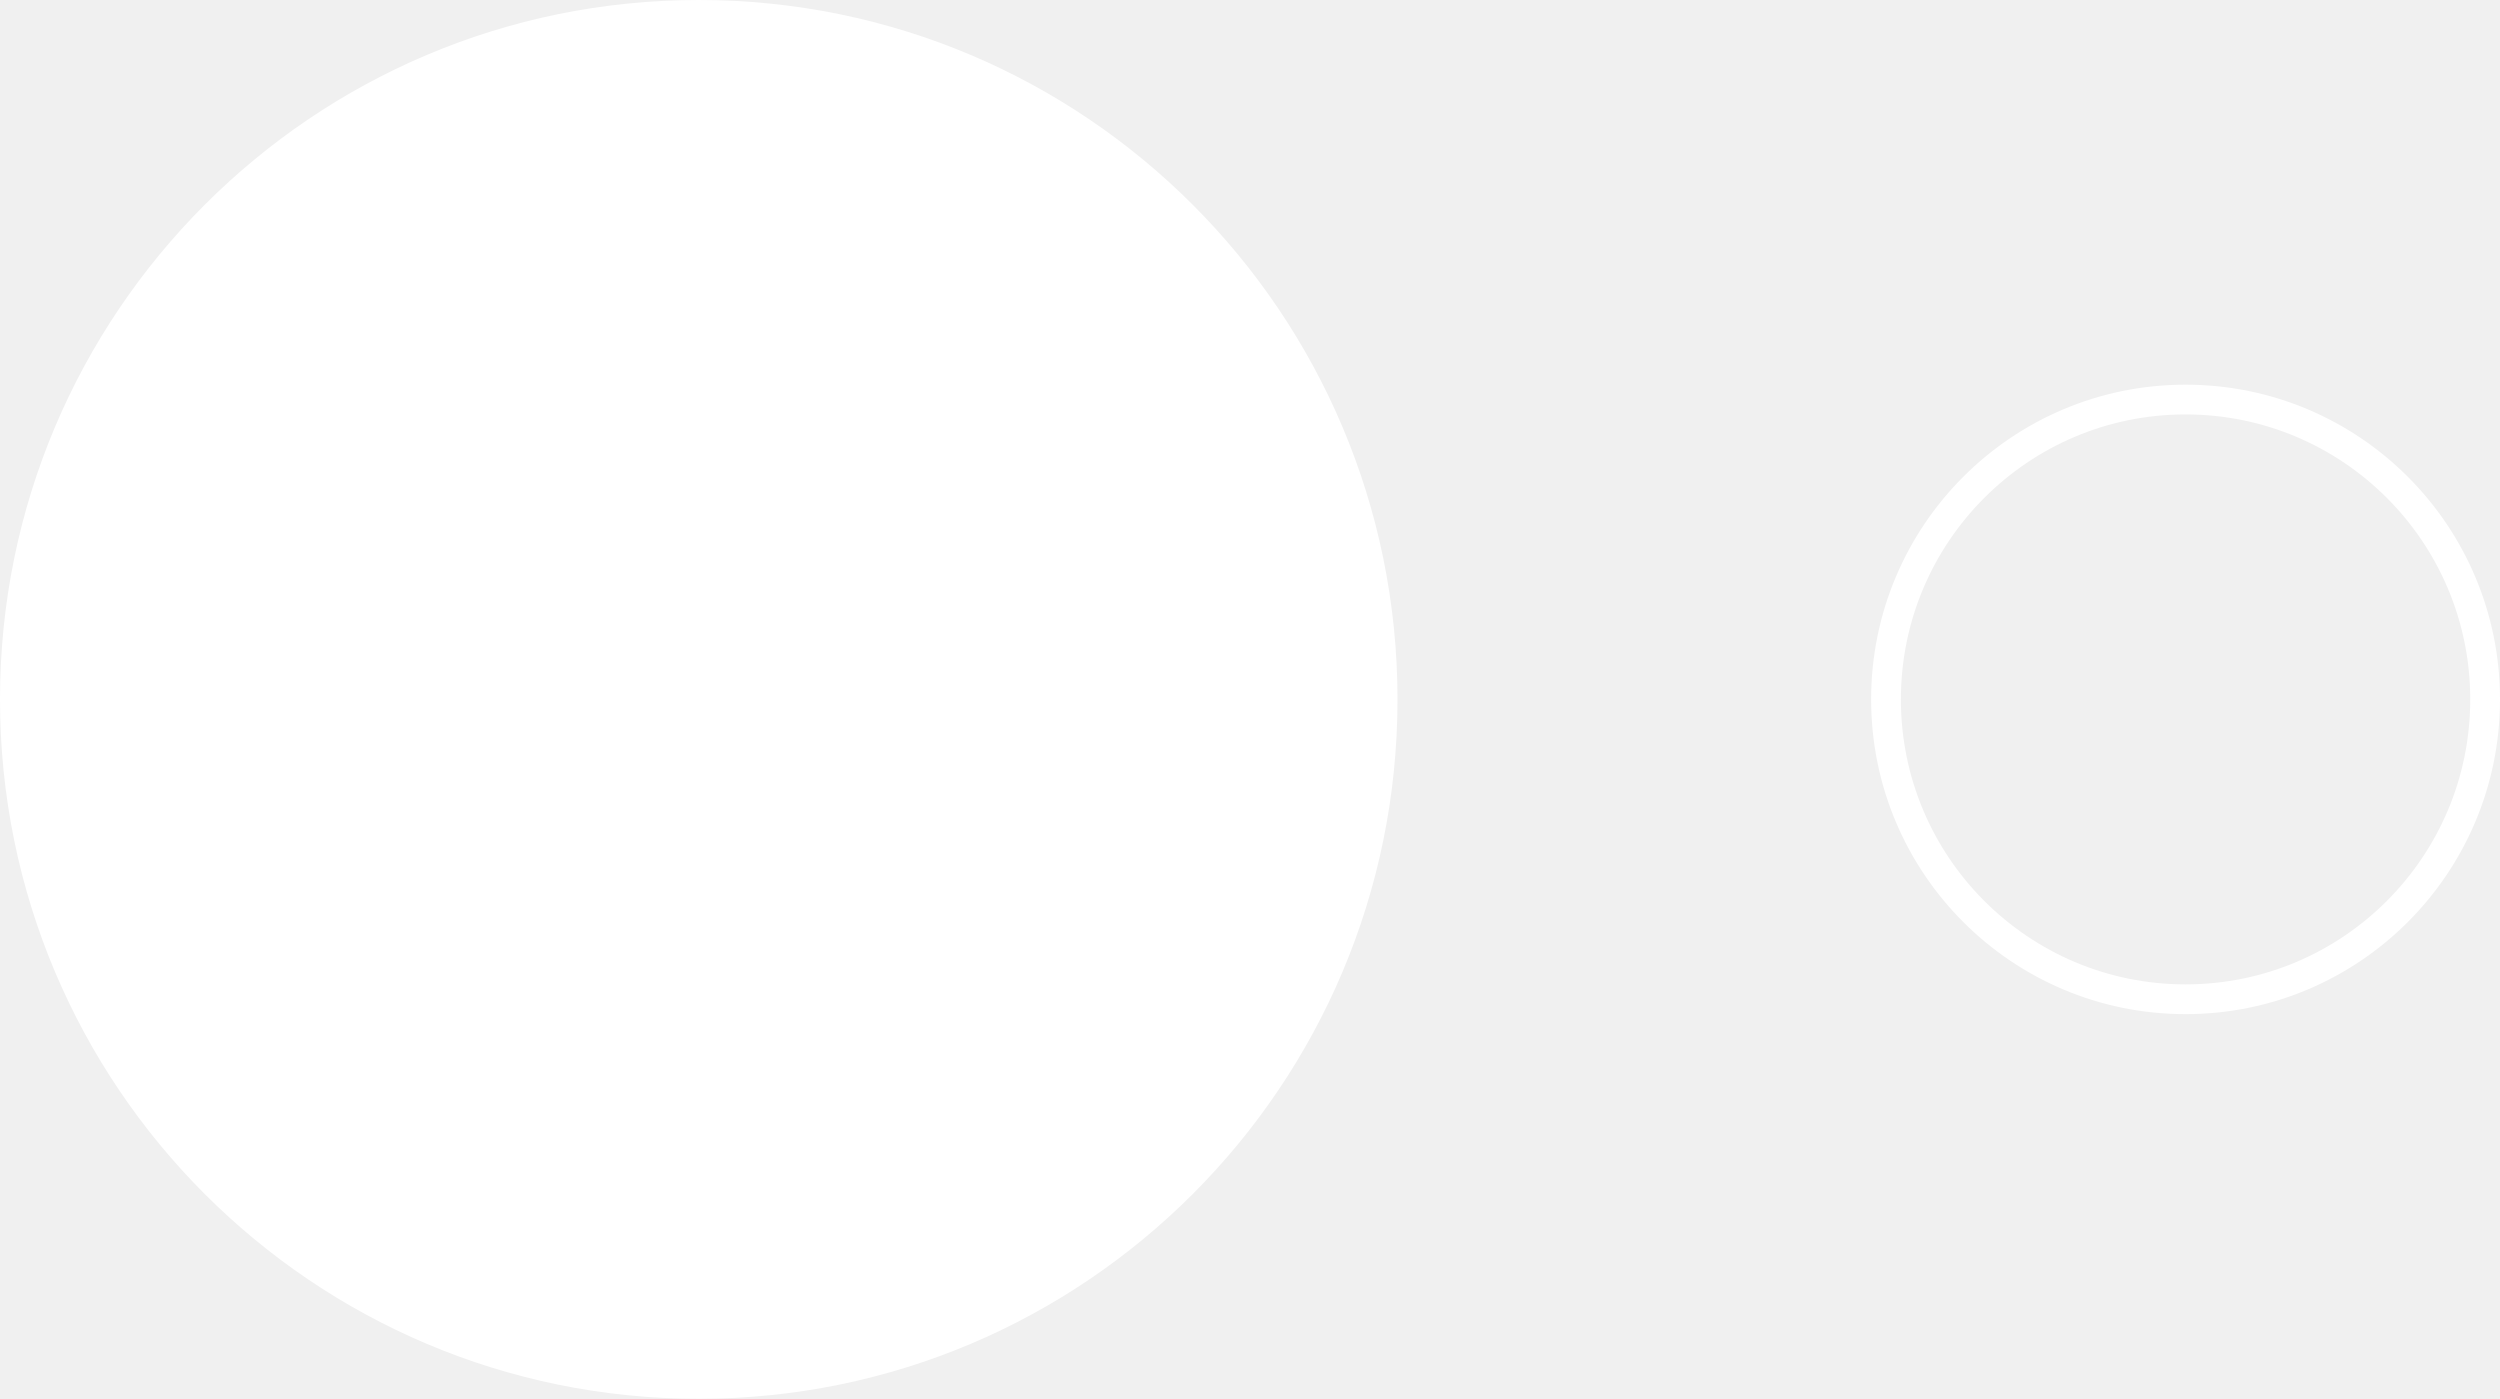
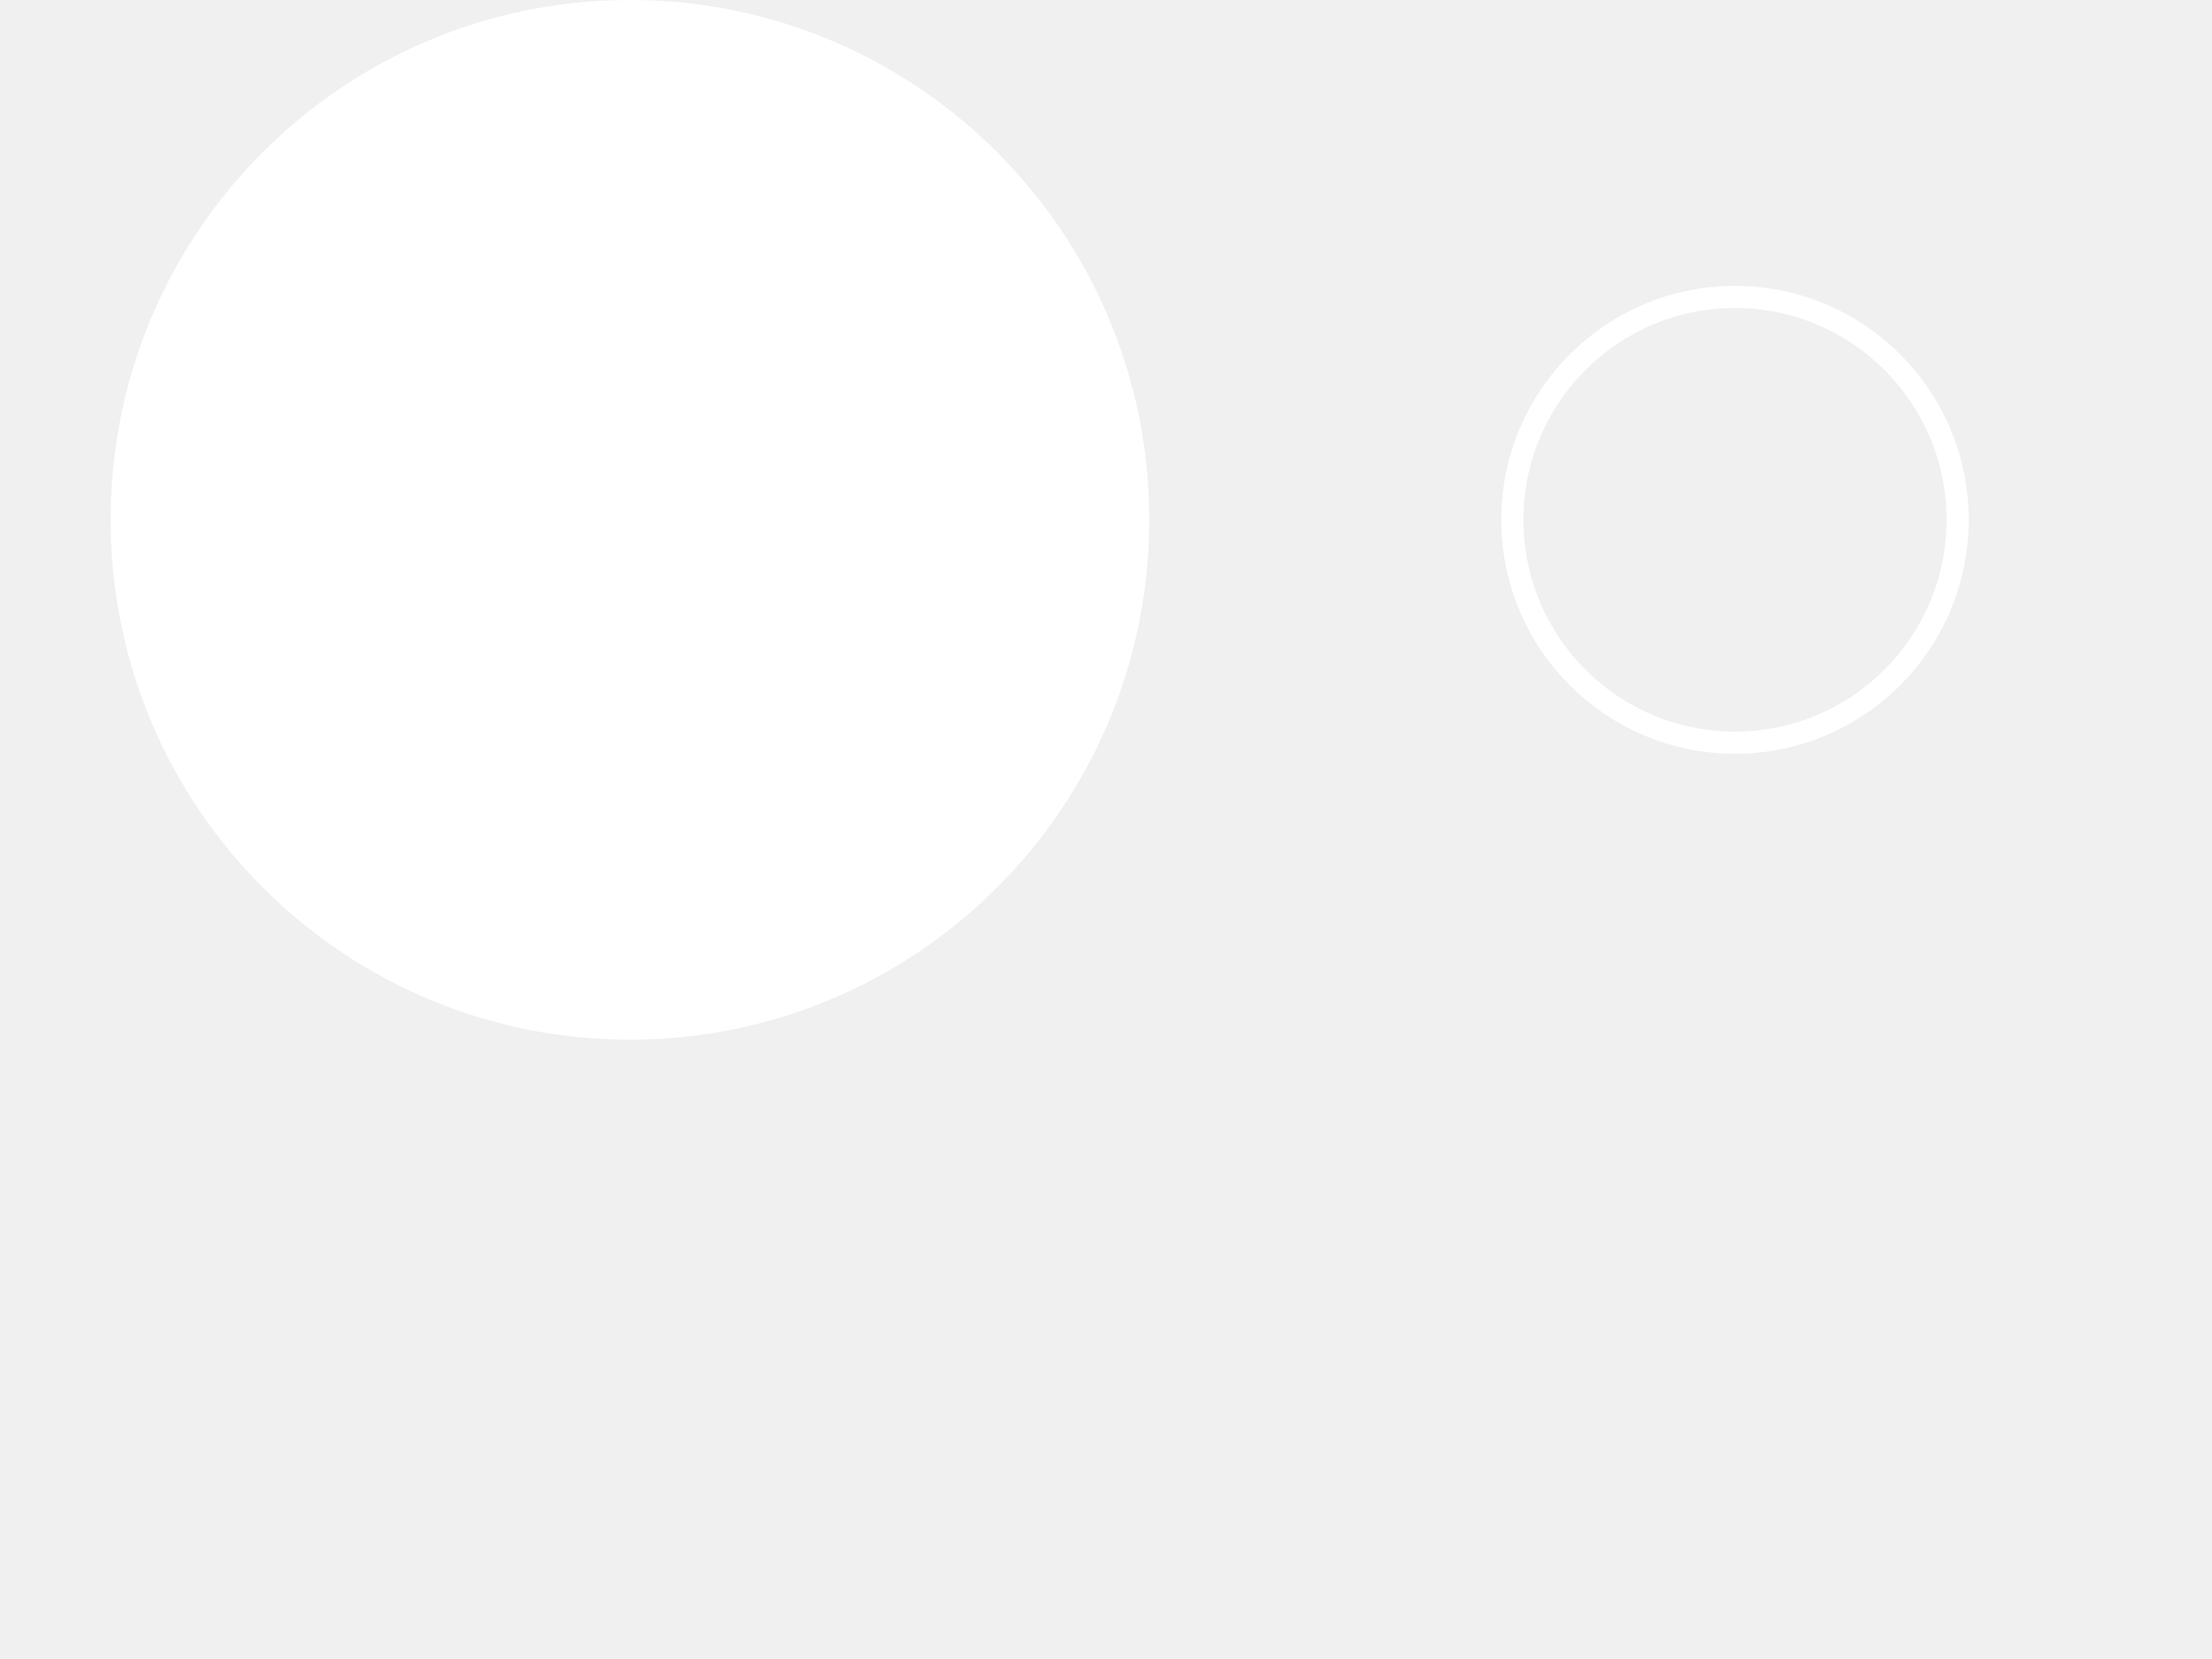
- <svg xmlns="http://www.w3.org/2000/svg" width="84" height="47" fill="none">
+ <svg xmlns="http://www.w3.org/2000/svg" viewBox="-5 0 100 75" fill="none">
  <ellipse cx="23.478" cy="23.5" rx="23.478" ry="23.5" fill="#fff" />
  <path d="M83.5 23.5c0 5.565-4.507 10.075-10.065 10.075-5.559 0-10.065-4.51-10.065-10.075 0-5.565 4.506-10.075 10.065-10.075 5.558 0 10.065 4.51 10.065 10.075Z" stroke="#fff" />
</svg>
